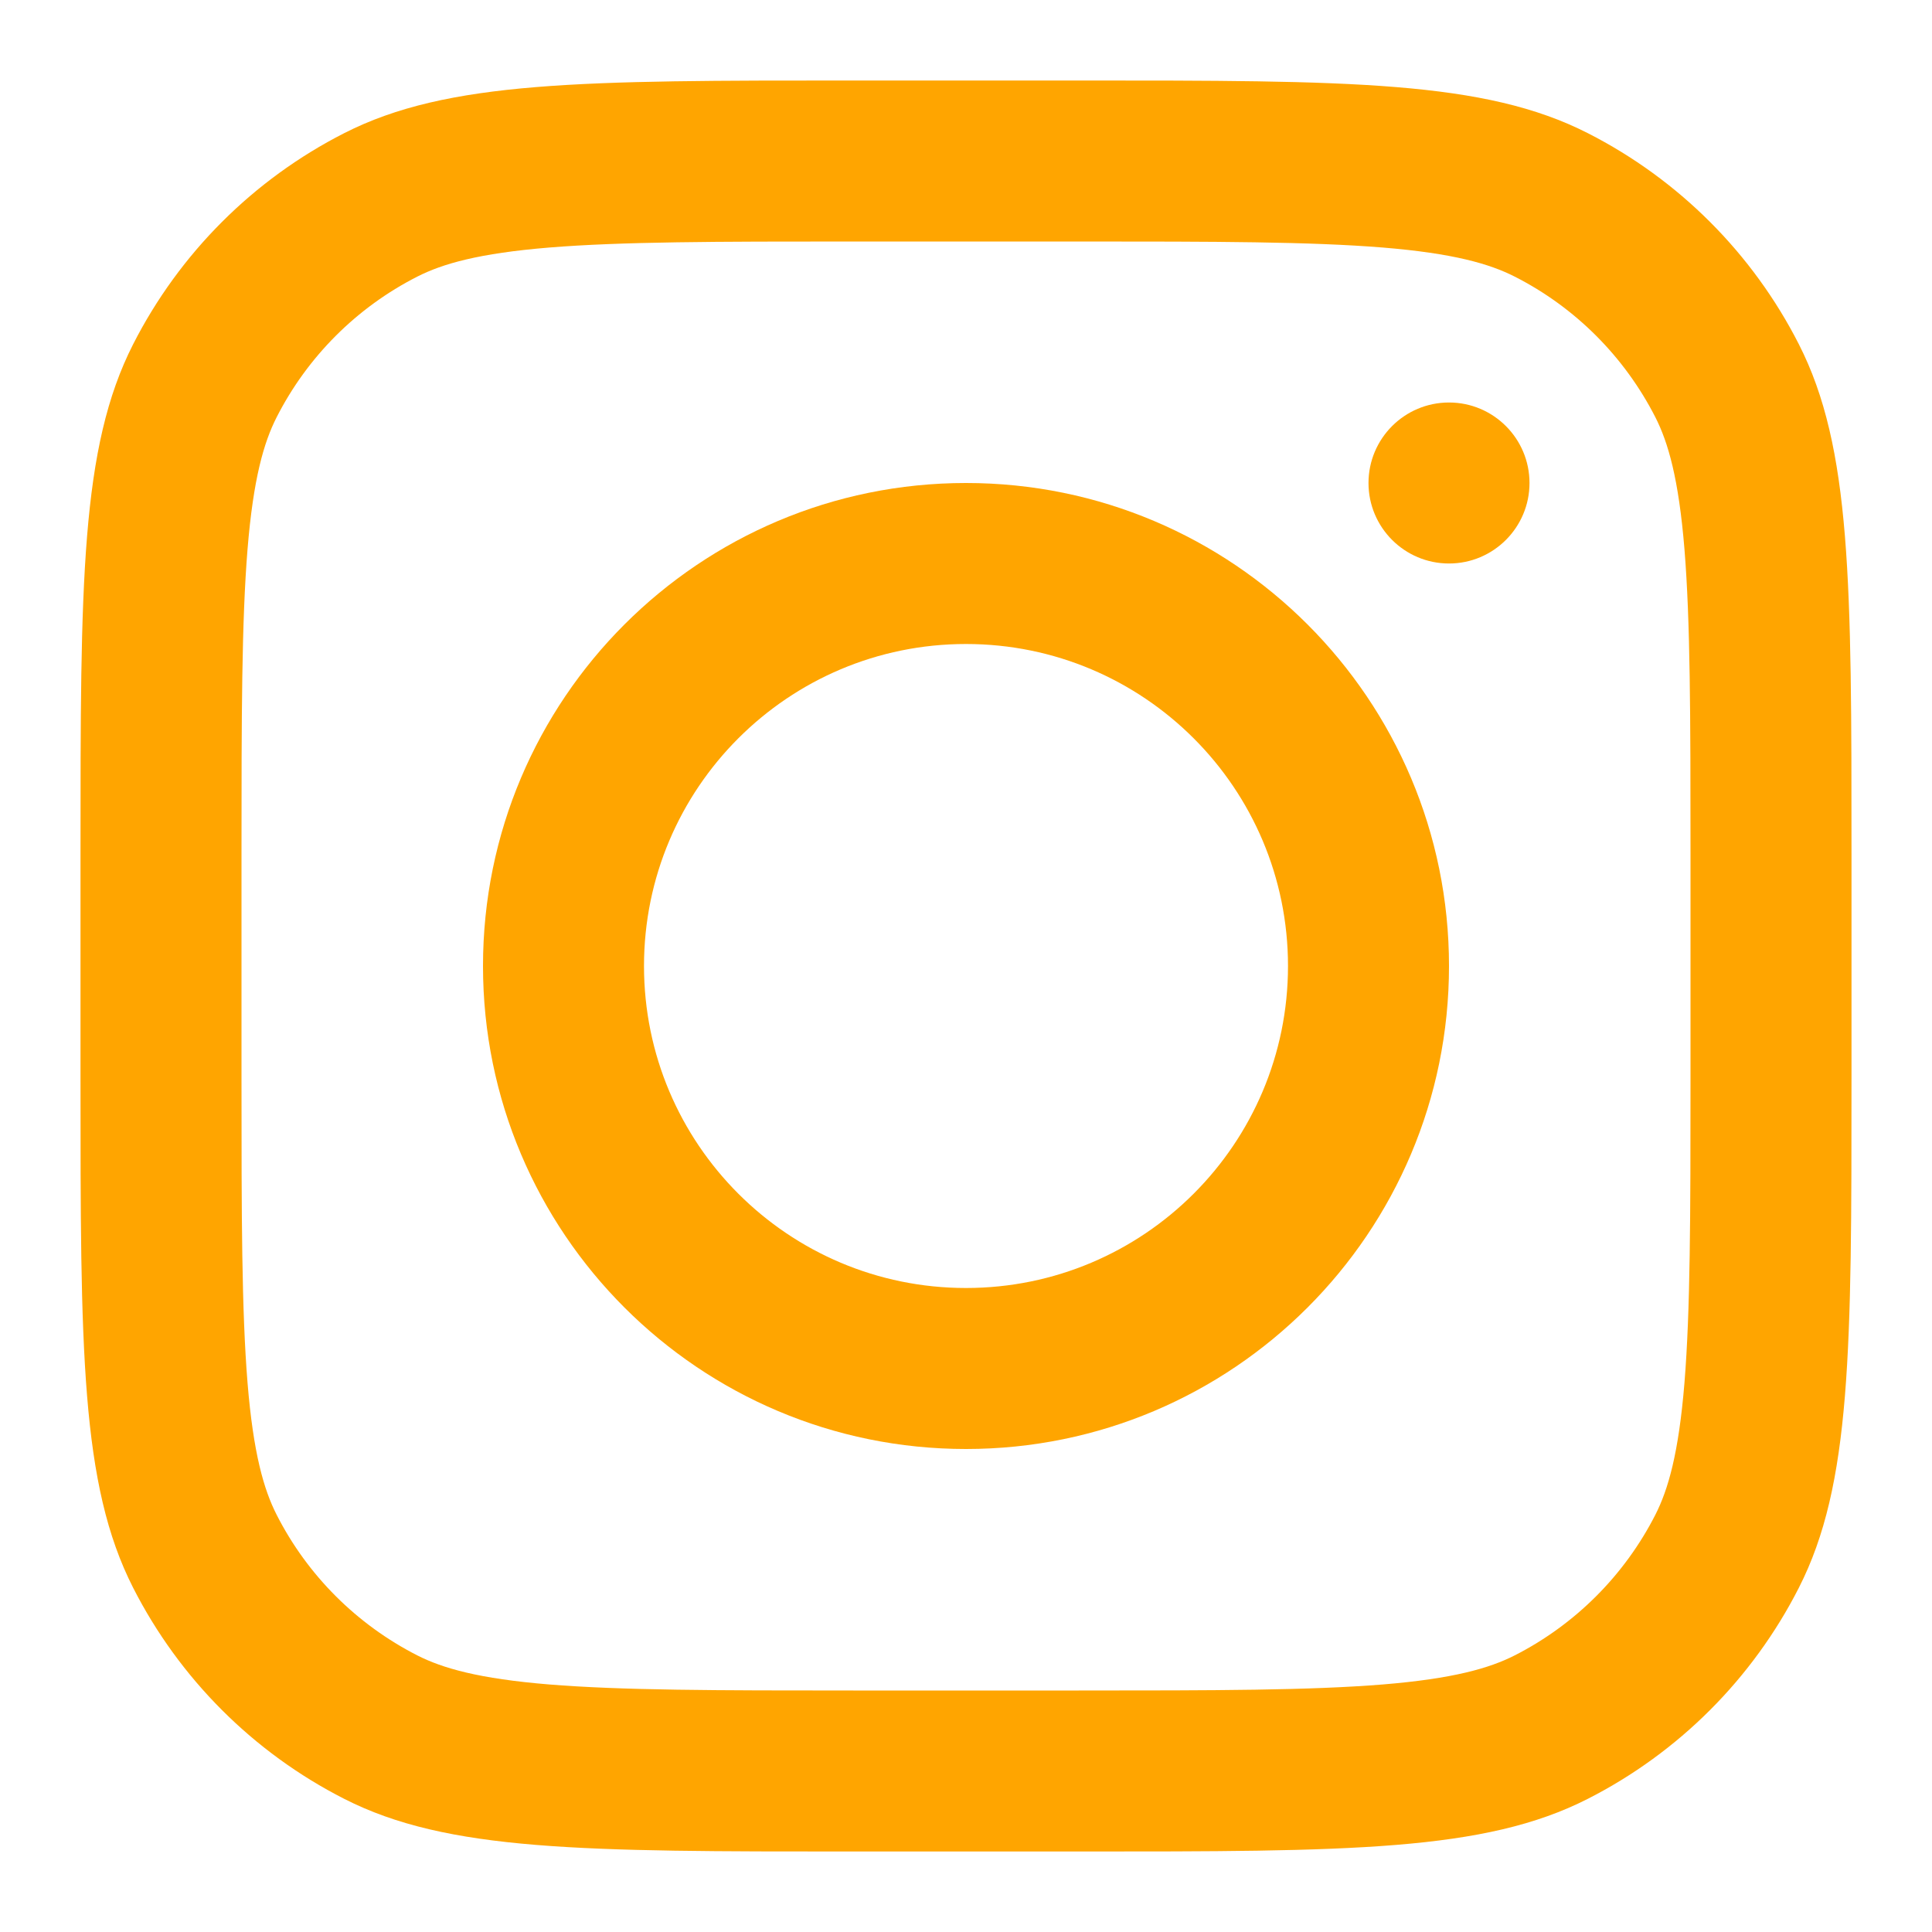
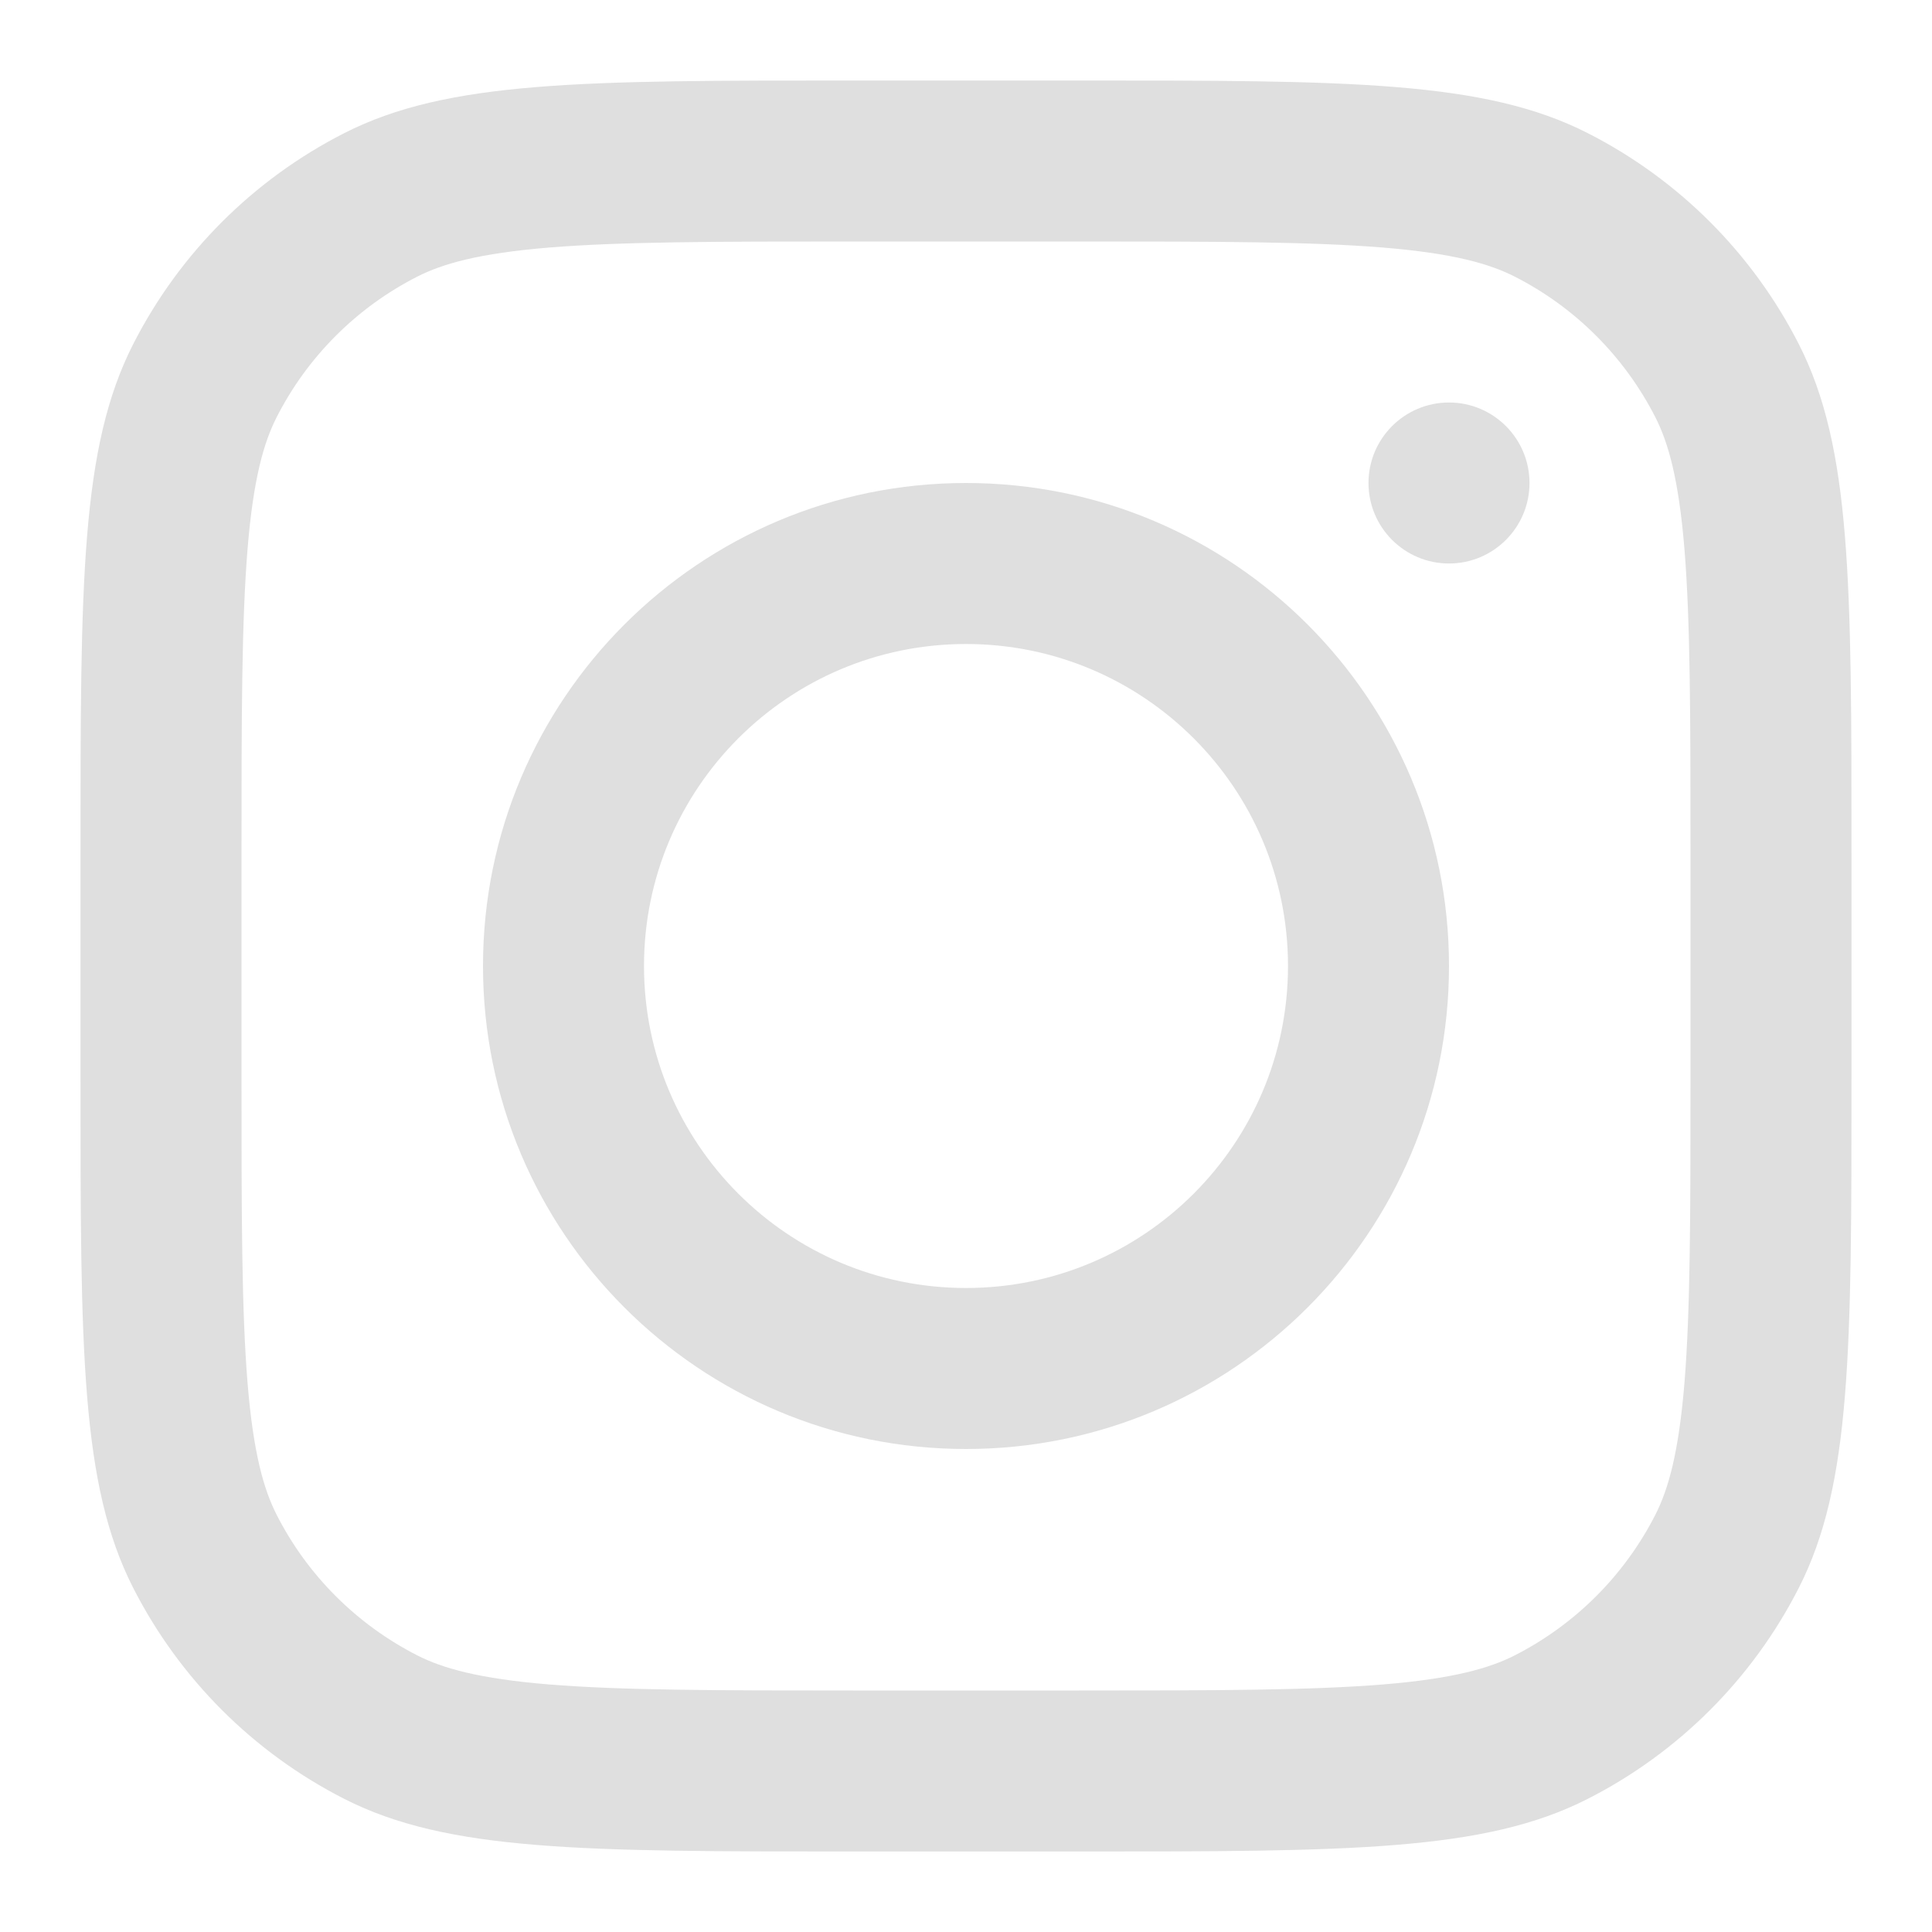
<svg xmlns="http://www.w3.org/2000/svg" width="800px" height="800px" viewBox="0 0 24 24" fill="none">
  <g id="SVGRepo_bgCarrier" stroke-width="0" />
  <g id="SVGRepo_tracerCarrier" stroke-linecap="round" stroke-linejoin="round" />
  <g id="SVGRepo_iconCarrier">
-     <path fill-rule="evenodd" clip-rule="evenodd" d="M12 18C15.314 18 18 15.314 18 12C18 8.686 15.314 6 12 6C8.686 6 6 8.686 6 12C6 15.314 8.686 18 12 18ZM12 16C14.209 16 16 14.209 16 12C16 9.791 14.209 8 12 8C9.791 8 8 9.791 8 12C8 14.209 9.791 16 12 16Z" fill="#ffa500" />
-     <path d="M18 5C17.448 5 17 5.448 17 6C17 6.552 17.448 7 18 7C18.552 7 19 6.552 19 6C19 5.448 18.552 5 18 5Z" fill="#ffa500" />
-     <path fill-rule="evenodd" clip-rule="evenodd" d="M1.654 4.276C1 5.56 1 7.24 1 10.6V13.4C1 16.76 1 18.441 1.654 19.724C2.229 20.853 3.147 21.771 4.276 22.346C5.56 23 7.24 23 10.6 23H13.4C16.76 23 18.441 23 19.724 22.346C20.853 21.771 21.771 20.853 22.346 19.724C23 18.441 23 16.76 23 13.4V10.6C23 7.24 23 5.56 22.346 4.276C21.771 3.147 20.853 2.229 19.724 1.654C18.441 1 16.76 1 13.4 1H10.6C7.24 1 5.56 1 4.276 1.654C3.147 2.229 2.229 3.147 1.654 4.276ZM13.4 3H10.6C8.887 3 7.722 3.002 6.822 3.075C5.945 3.147 5.497 3.277 5.184 3.436C4.431 3.819 3.819 4.431 3.436 5.184C3.277 5.497 3.147 5.945 3.075 6.822C3.002 7.722 3 8.887 3 10.6V13.4C3 15.113 3.002 16.278 3.075 17.178C3.147 18.055 3.277 18.503 3.436 18.816C3.819 19.569 4.431 20.18 5.184 20.564C5.497 20.723 5.945 20.853 6.822 20.925C7.722 20.998 8.887 21 10.6 21H13.4C15.113 21 16.278 20.998 17.178 20.925C18.055 20.853 18.503 20.723 18.816 20.564C19.569 20.18 20.18 19.569 20.564 18.816C20.723 18.503 20.853 18.055 20.925 17.178C20.998 16.278 21 15.113 21 13.4V10.6C21 8.887 20.998 7.722 20.925 6.822C20.853 5.945 20.723 5.497 20.564 5.184C20.18 4.431 19.569 3.819 18.816 3.436C18.503 3.277 18.055 3.147 17.178 3.075C16.278 3.002 15.113 3 13.4 3Z" fill="#ffa500" />
+     <path fill-rule="evenodd" clip-rule="evenodd" d="M12 18C15.314 18 18 15.314 18 12C18 8.686 15.314 6 12 6C8.686 6 6 8.686 6 12C6 15.314 8.686 18 12 18ZM12 16C14.209 16 16 14.209 16 12C16 9.791 14.209 8 12 8C9.791 8 8 9.791 8 12C8 14.209 9.791 16 12 16Z" fill="#dfdfdf" />
+     <path d="M18 5C17.448 5 17 5.448 17 6C17 6.552 17.448 7 18 7C18.552 7 19 6.552 19 6C19 5.448 18.552 5 18 5Z" fill="#dfdfdf" />
+     <path fill-rule="evenodd" clip-rule="evenodd" d="M1.654 4.276C1 5.56 1 7.24 1 10.6V13.4C1 16.76 1 18.441 1.654 19.724C2.229 20.853 3.147 21.771 4.276 22.346C5.56 23 7.24 23 10.6 23H13.4C16.76 23 18.441 23 19.724 22.346C20.853 21.771 21.771 20.853 22.346 19.724C23 18.441 23 16.76 23 13.4V10.6C23 7.24 23 5.56 22.346 4.276C21.771 3.147 20.853 2.229 19.724 1.654C18.441 1 16.76 1 13.4 1H10.6C7.24 1 5.56 1 4.276 1.654C3.147 2.229 2.229 3.147 1.654 4.276ZM13.4 3H10.6C8.887 3 7.722 3.002 6.822 3.075C5.945 3.147 5.497 3.277 5.184 3.436C4.431 3.819 3.819 4.431 3.436 5.184C3.277 5.497 3.147 5.945 3.075 6.822C3.002 7.722 3 8.887 3 10.6V13.4C3 15.113 3.002 16.278 3.075 17.178C3.147 18.055 3.277 18.503 3.436 18.816C3.819 19.569 4.431 20.18 5.184 20.564C5.497 20.723 5.945 20.853 6.822 20.925C7.722 20.998 8.887 21 10.6 21H13.4C15.113 21 16.278 20.998 17.178 20.925C18.055 20.853 18.503 20.723 18.816 20.564C19.569 20.18 20.18 19.569 20.564 18.816C20.723 18.503 20.853 18.055 20.925 17.178C20.998 16.278 21 15.113 21 13.4V10.6C21 8.887 20.998 7.722 20.925 6.822C20.853 5.945 20.723 5.497 20.564 5.184C20.18 4.431 19.569 3.819 18.816 3.436C18.503 3.277 18.055 3.147 17.178 3.075C16.278 3.002 15.113 3 13.4 3Z" fill="#dfdfdf" />
  </g>
</svg>
